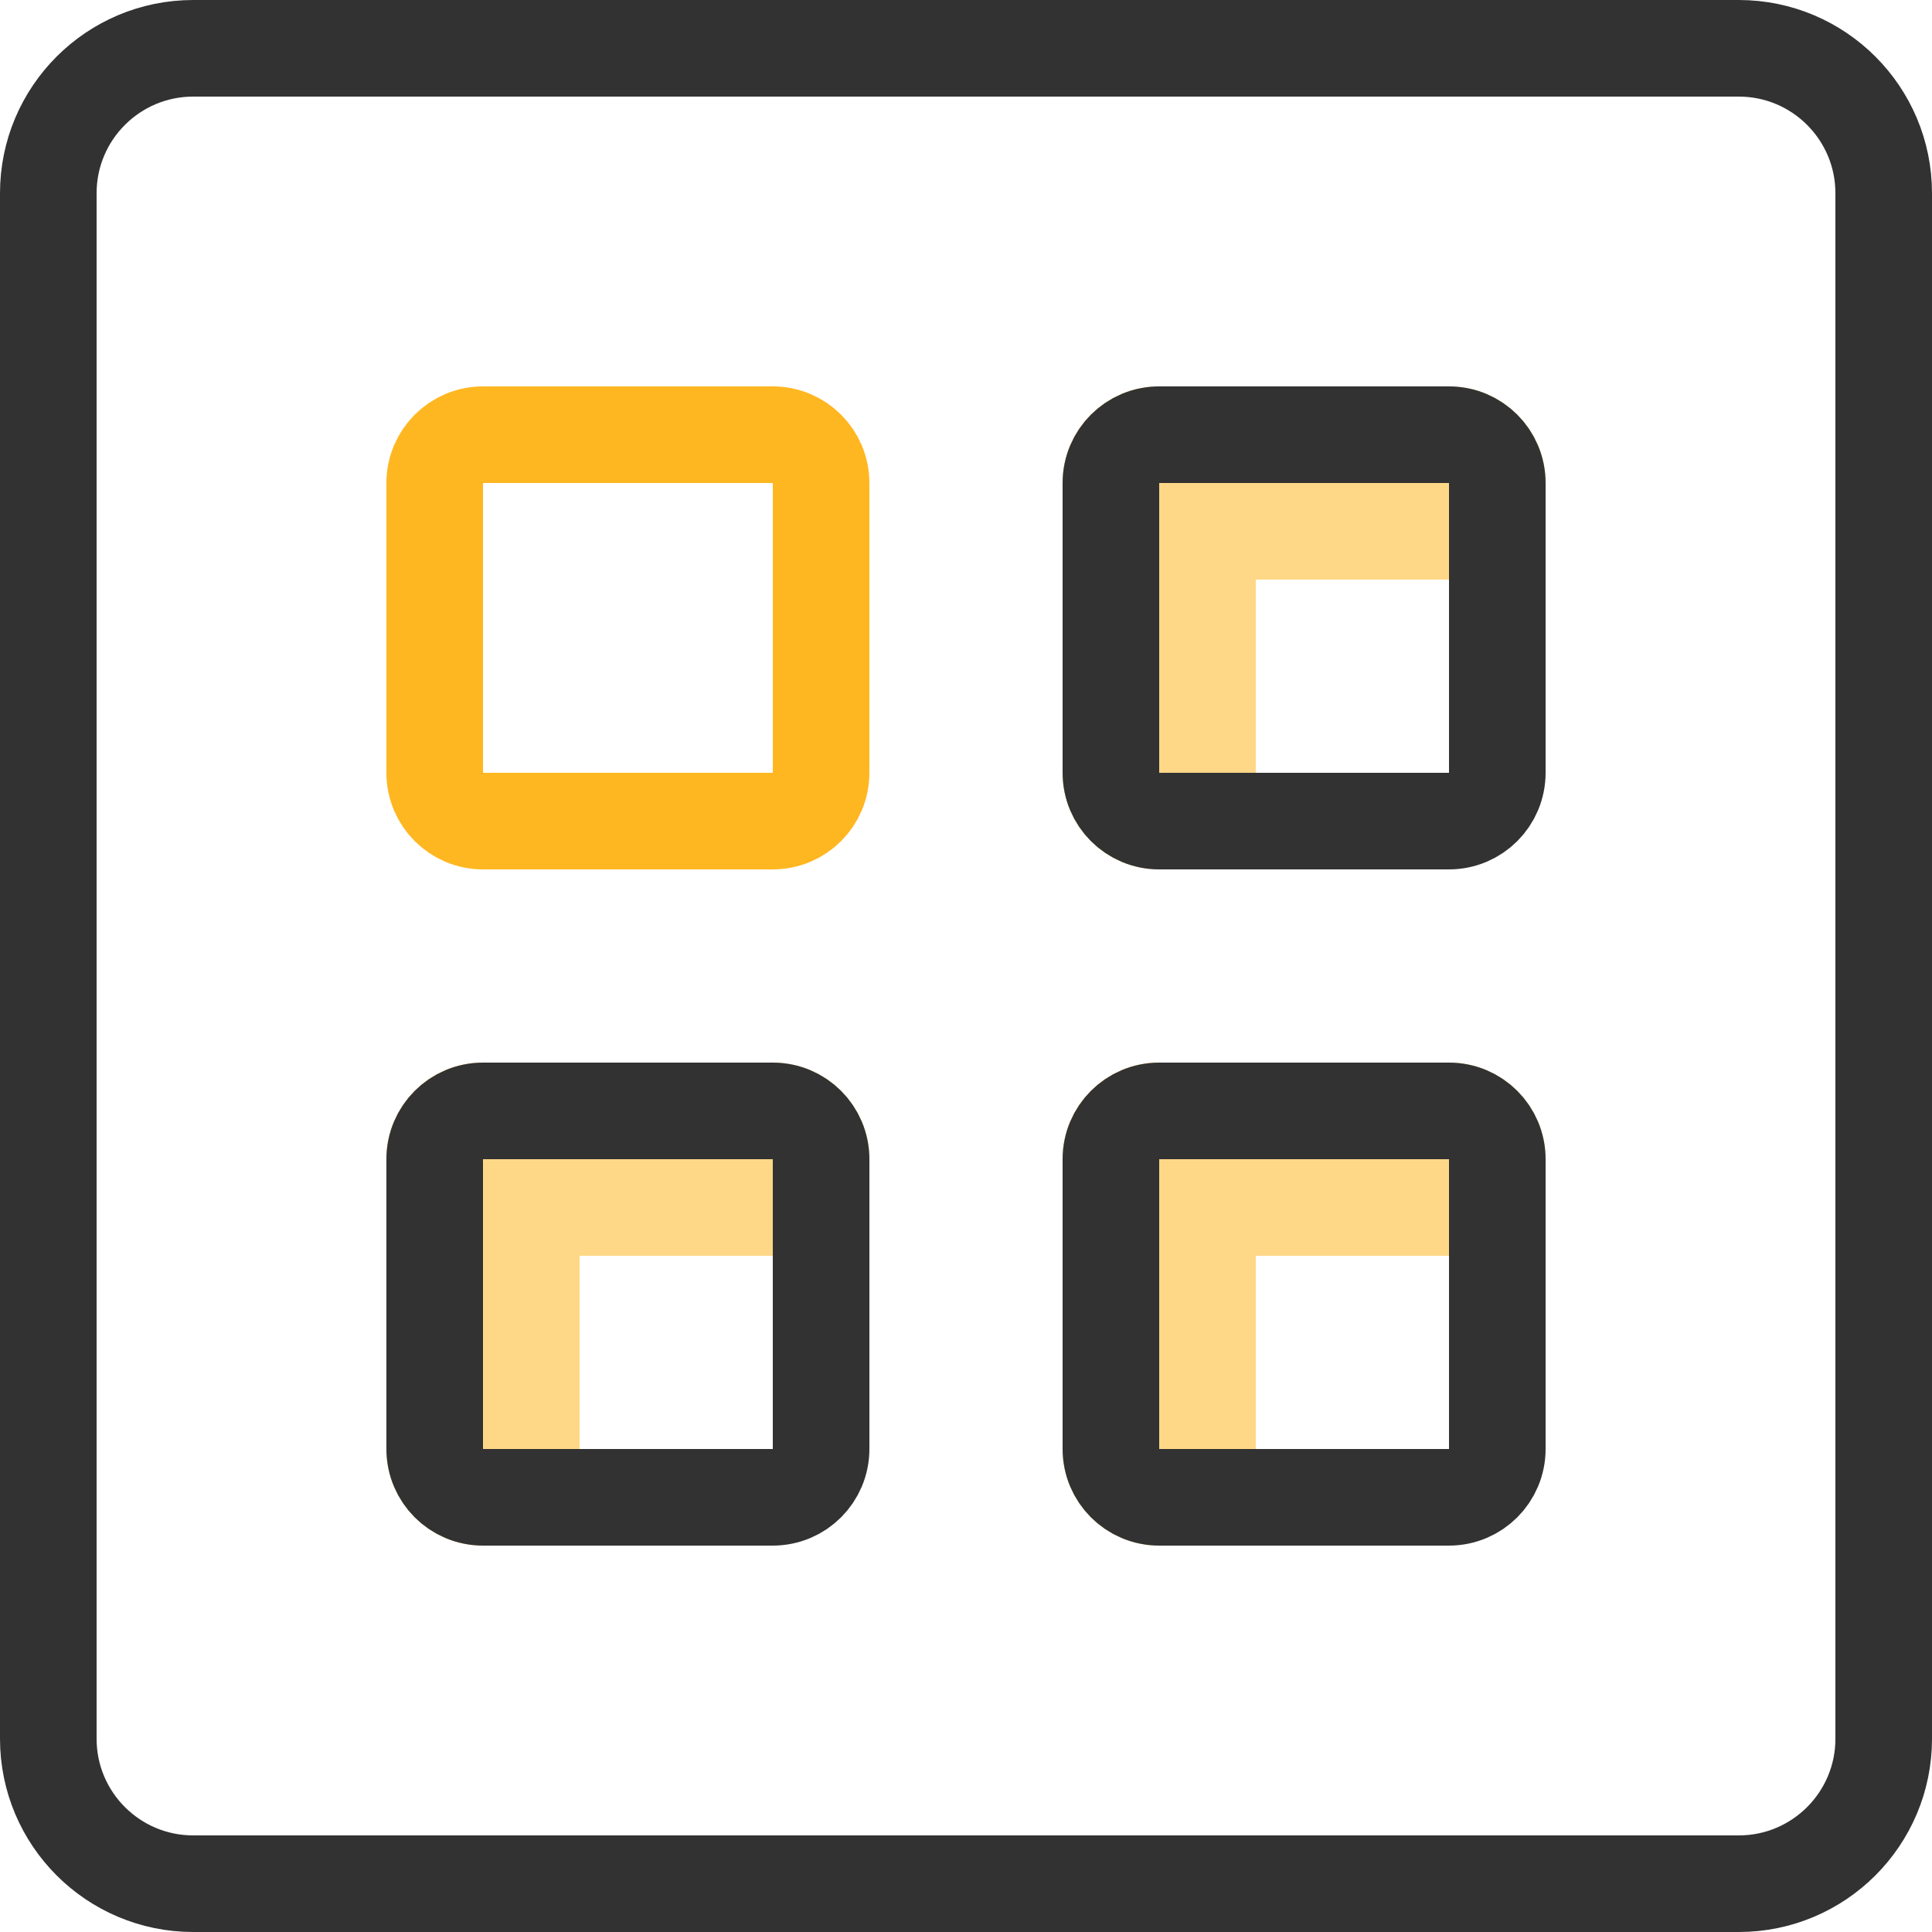
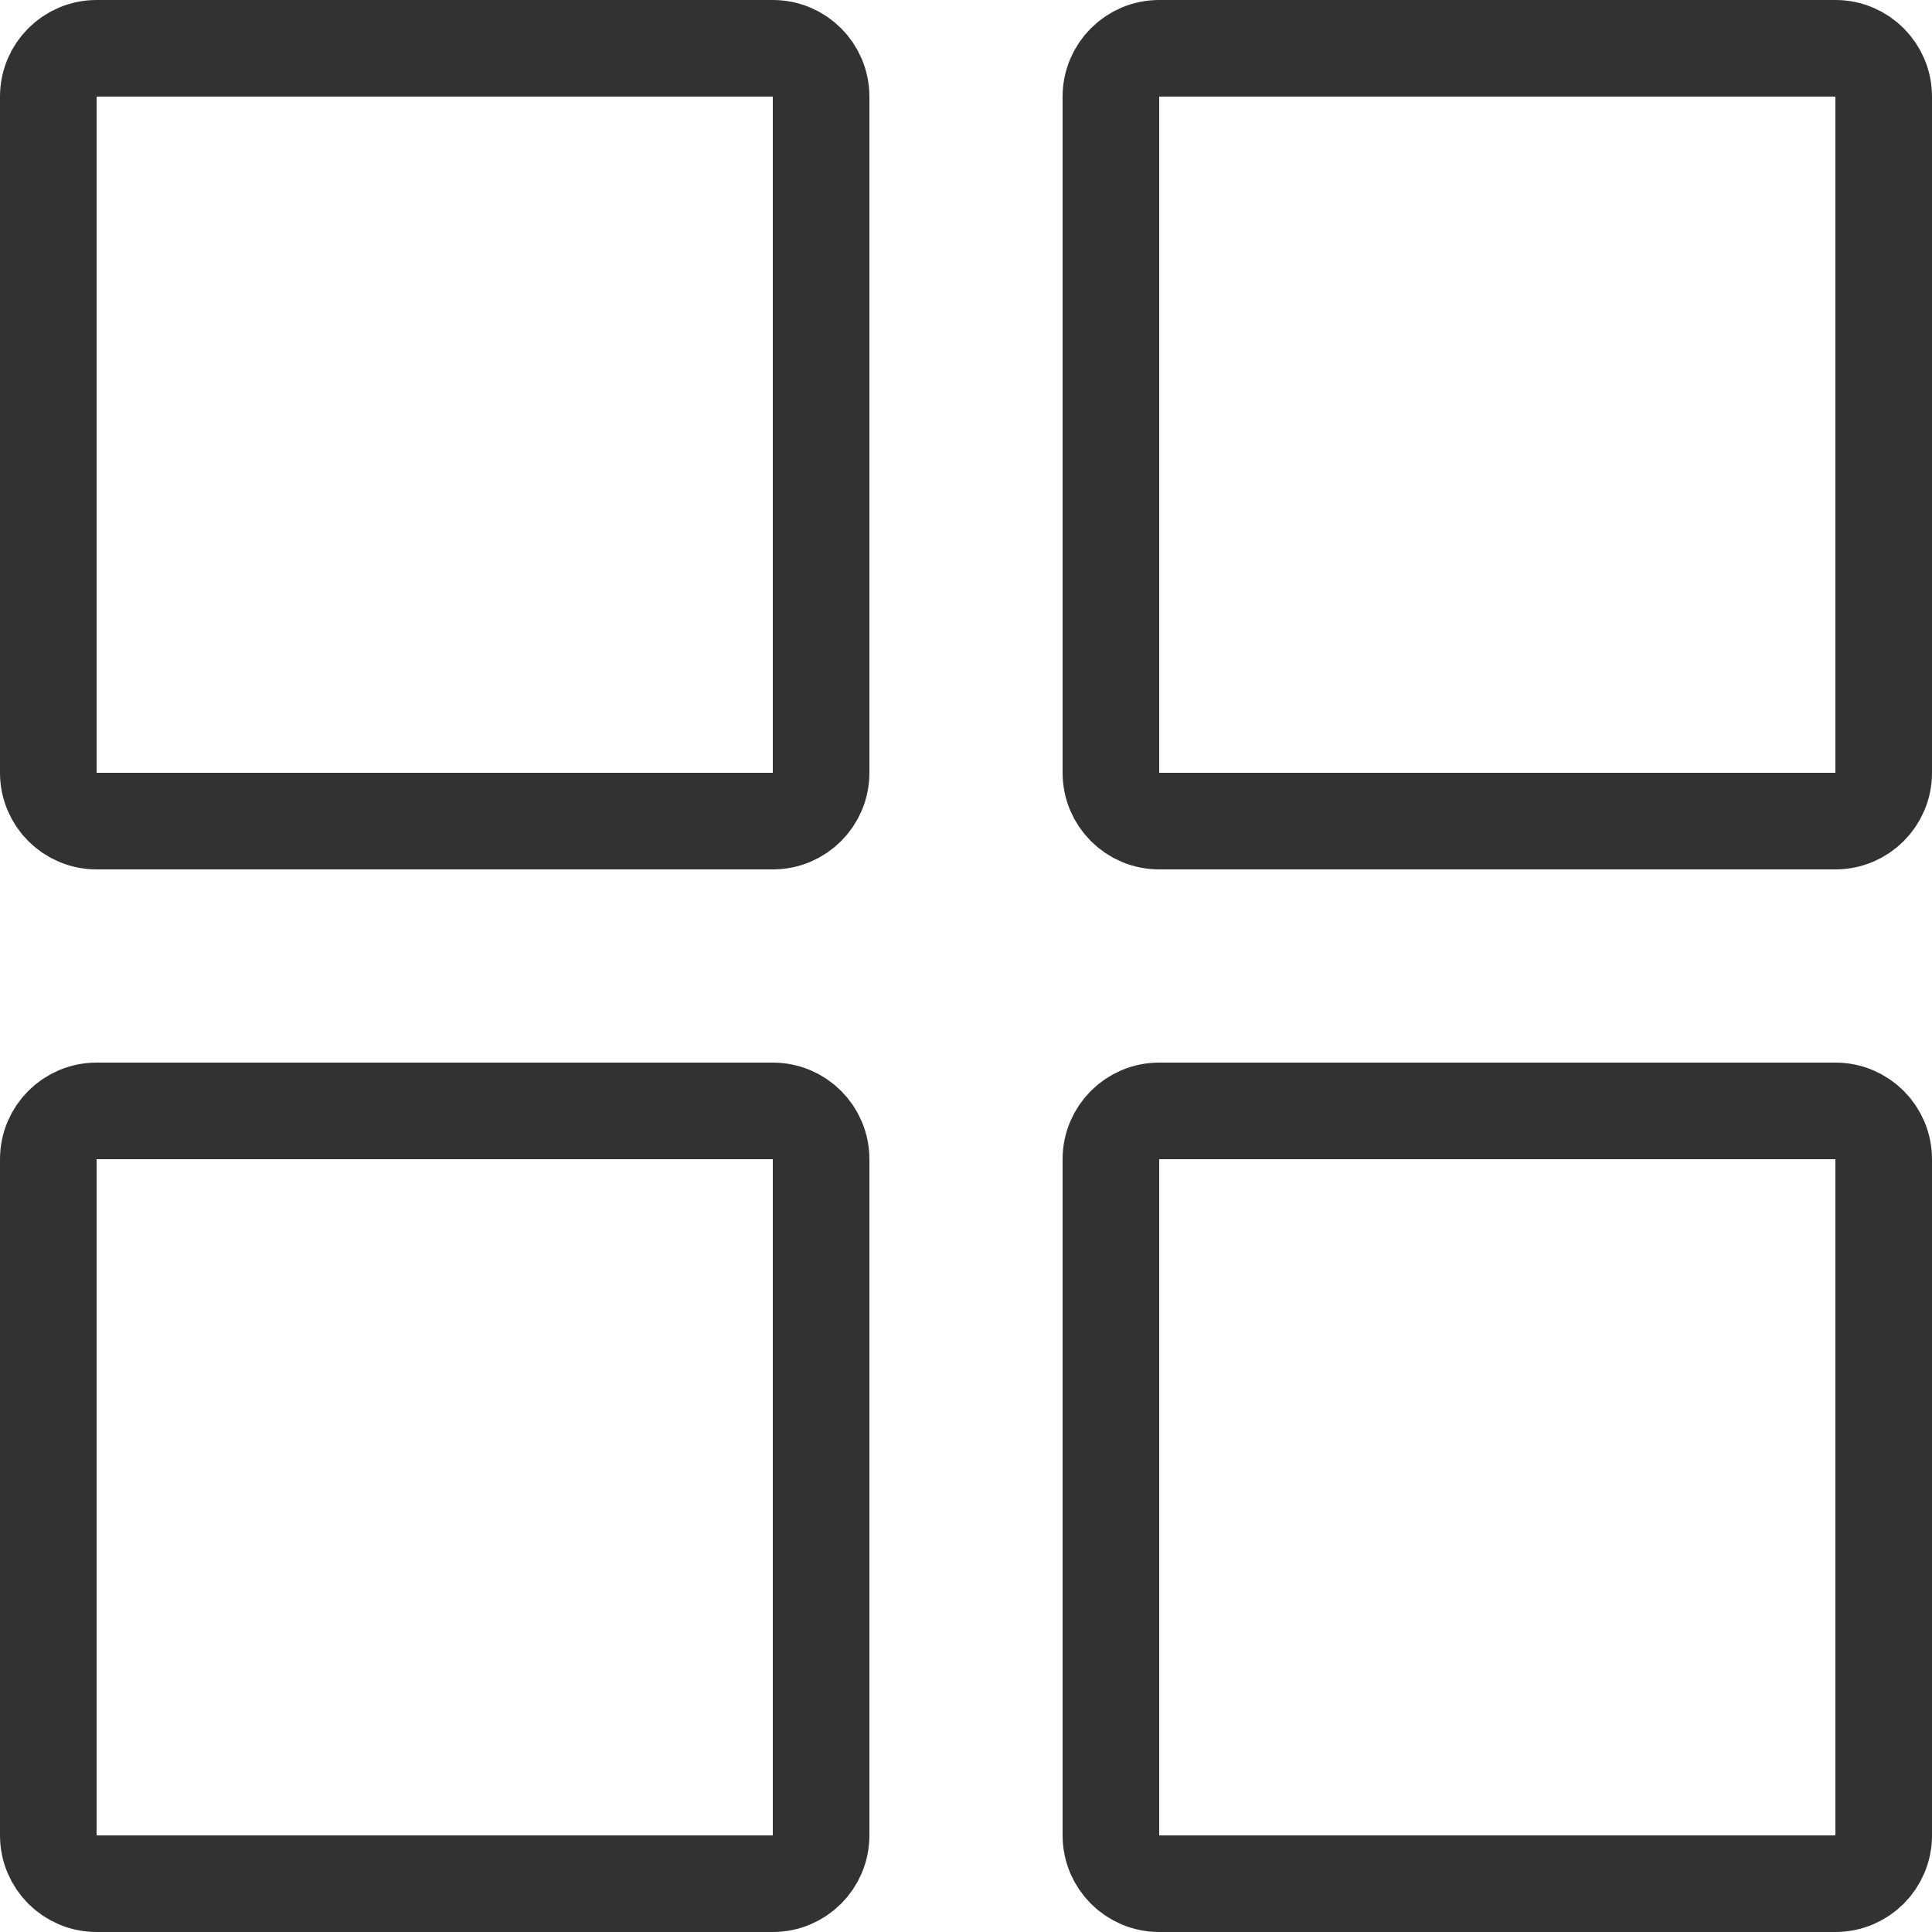
<svg xmlns="http://www.w3.org/2000/svg" width="20" height="20" viewBox="0 0 20 20" fill="none">
-   <path d="M0.5 2C0.5 1.172 1.172 0.5 2 0.5H18C18.828 0.5 19.5 1.172 19.5 2V18C19.5 18.828 18.828 19.5 18 19.5H2C1.172 19.5 0.5 18.828 0.5 18V2Z" stroke="#323232" />
-   <rect x="11" y="4" width="5" height="2" rx="1" fill="#FFD887" />
-   <rect x="11" y="4" width="2" height="5" rx="1" fill="#FFD887" />
-   <rect x="4" y="11" width="5" height="2" rx="1" fill="#FFD887" />
-   <rect x="4" y="11" width="2" height="5" rx="1" fill="#FFD887" />
-   <rect x="11" y="11" width="5" height="2" rx="1" fill="#FFD887" />
-   <rect x="11" y="11" width="2" height="5" rx="1" fill="#FFD887" />
-   <rect x="4.5" y="4.5" width="4" height="4" rx="0.5" stroke="#FFB721" />
-   <rect x="11.5" y="4.5" width="4" height="4" rx="0.5" stroke="#323232" />
-   <rect x="11.5" y="11.5" width="4" height="4" rx="0.5" stroke="#323232" />
-   <rect x="4.5" y="11.5" width="4" height="4" rx="0.5" stroke="#323232" />
+   <rect x="0.5" y="0.5" width="8" height="8" rx="0.5" stroke="#323232" />
+   <rect x="11.5" y="0.5" width="8" height="8" rx="0.5" stroke="#323232" />
+   <rect x="11.5" y="11.5" width="8" height="8" rx="0.5" stroke="#323232" />
+   <rect x="0.5" y="11.5" width="8" height="8" rx="0.5" stroke="#323232" />
</svg>
